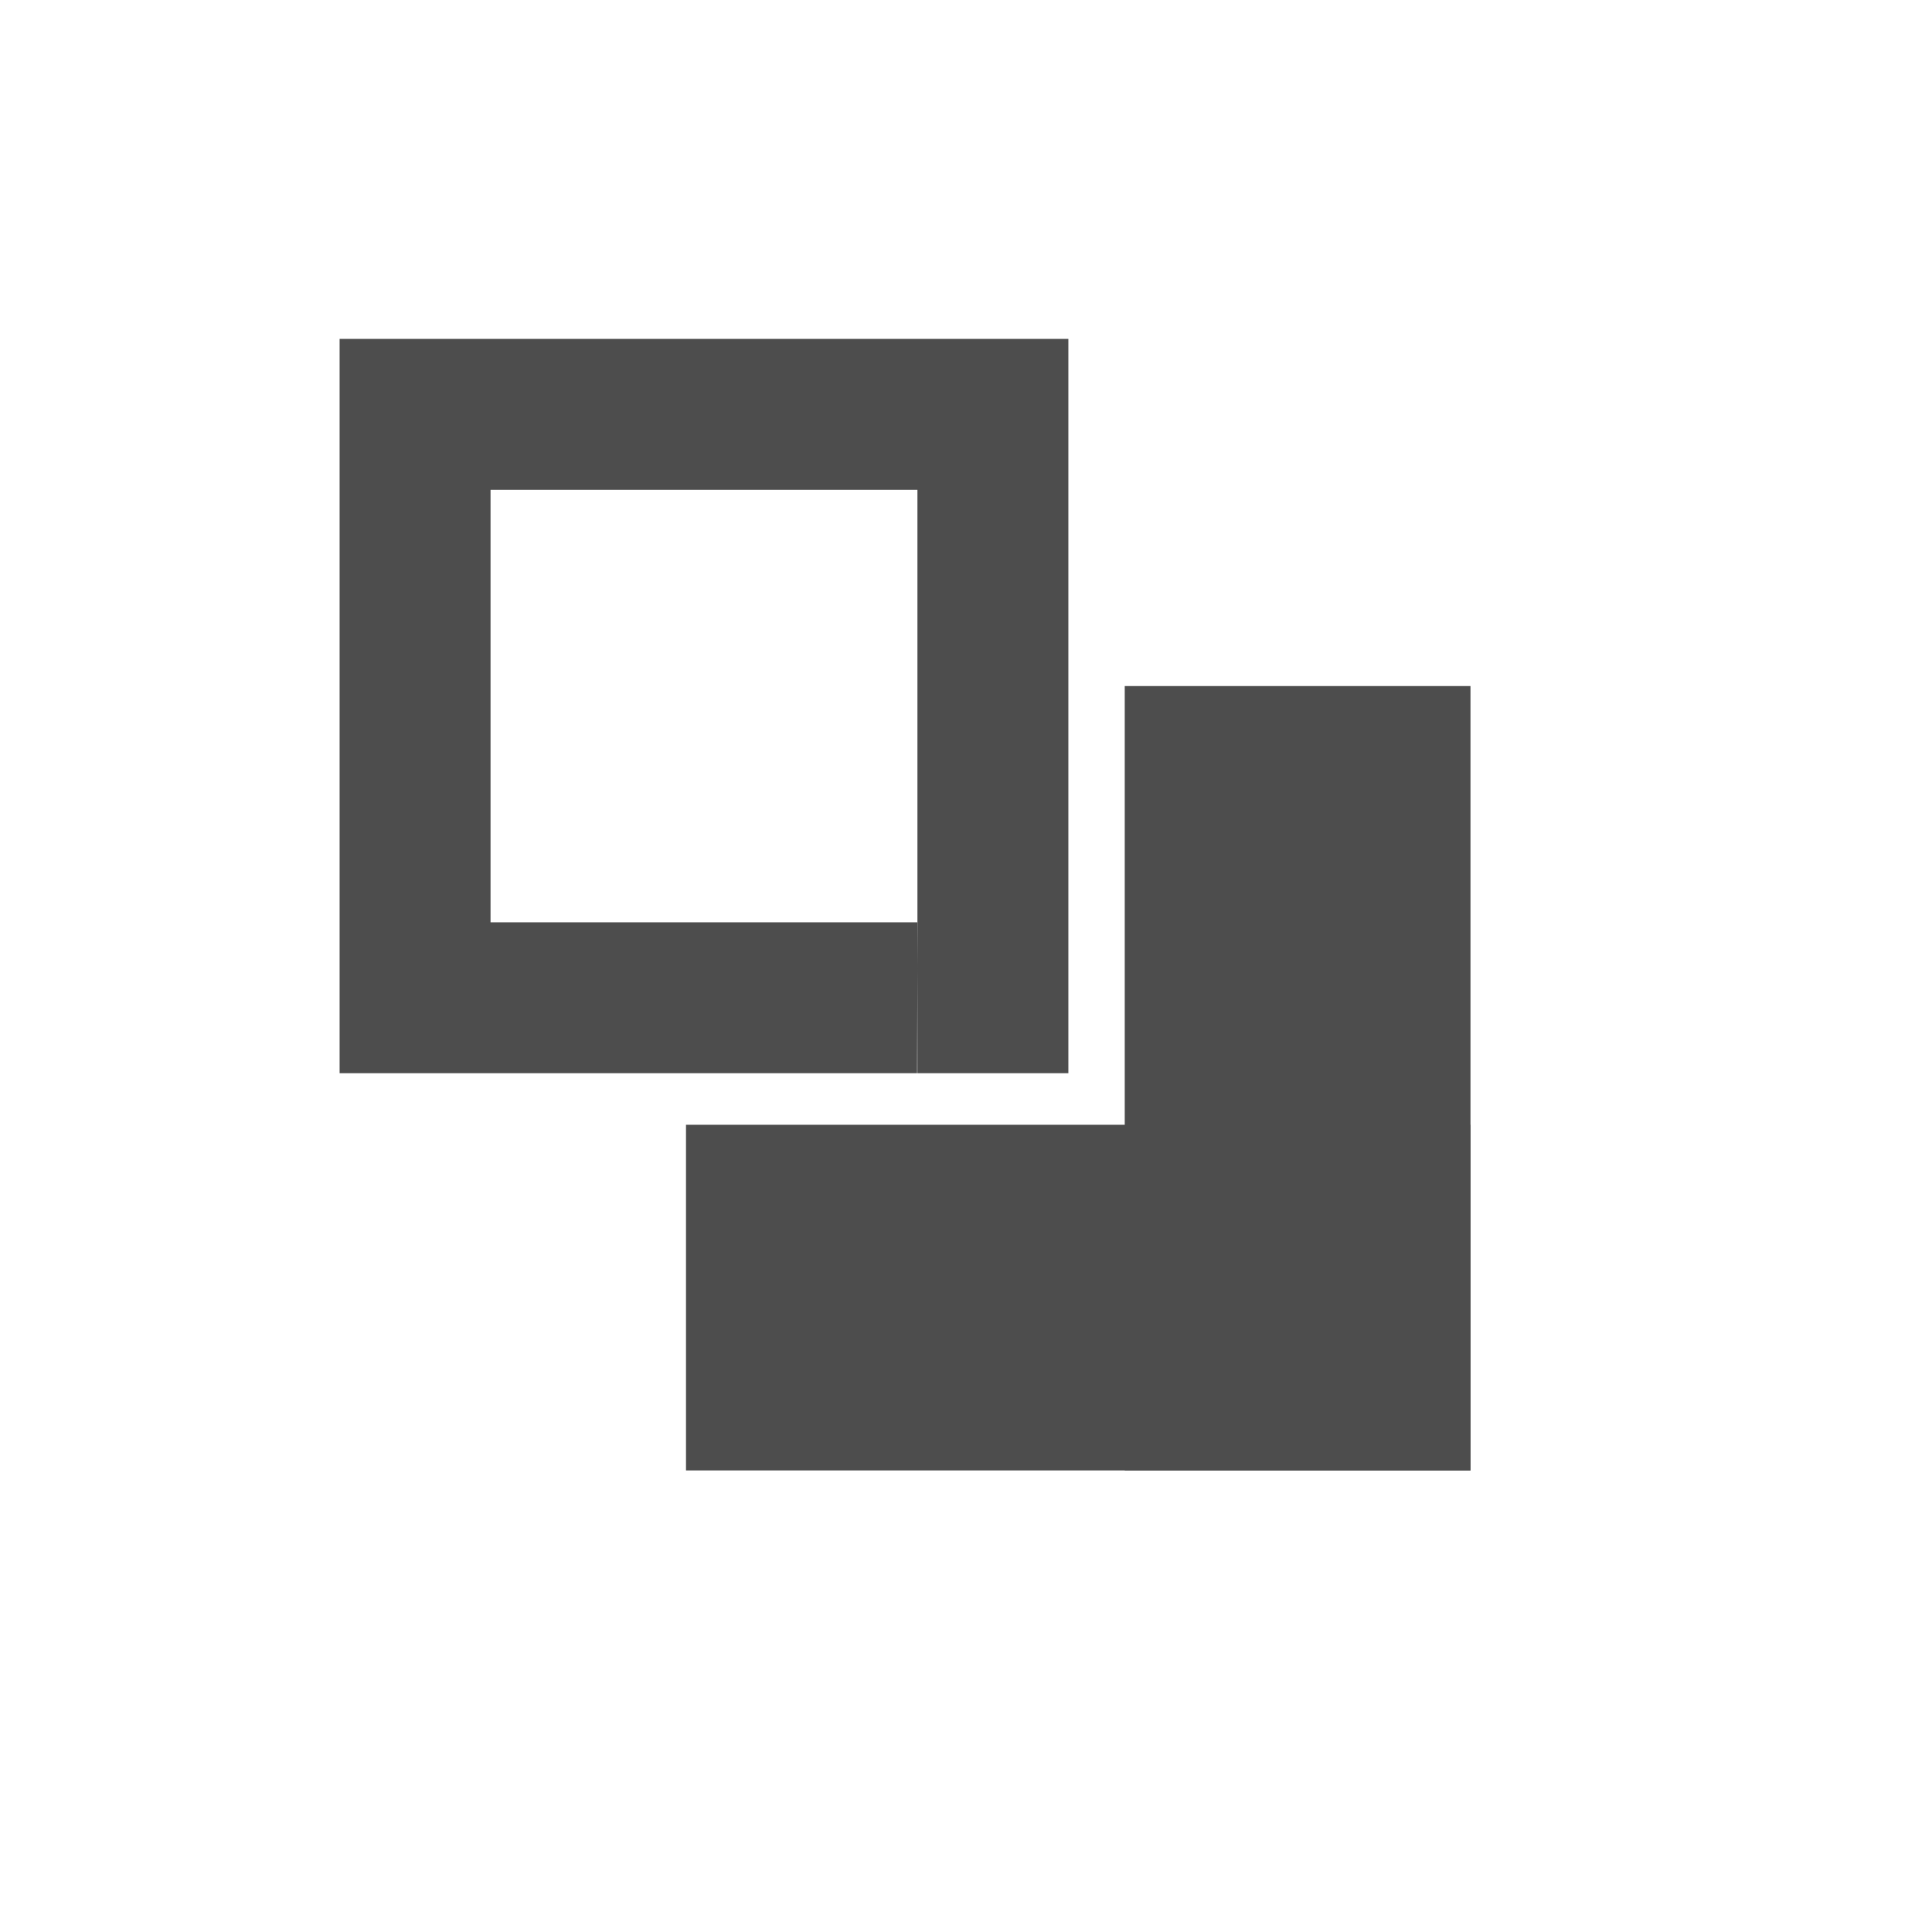
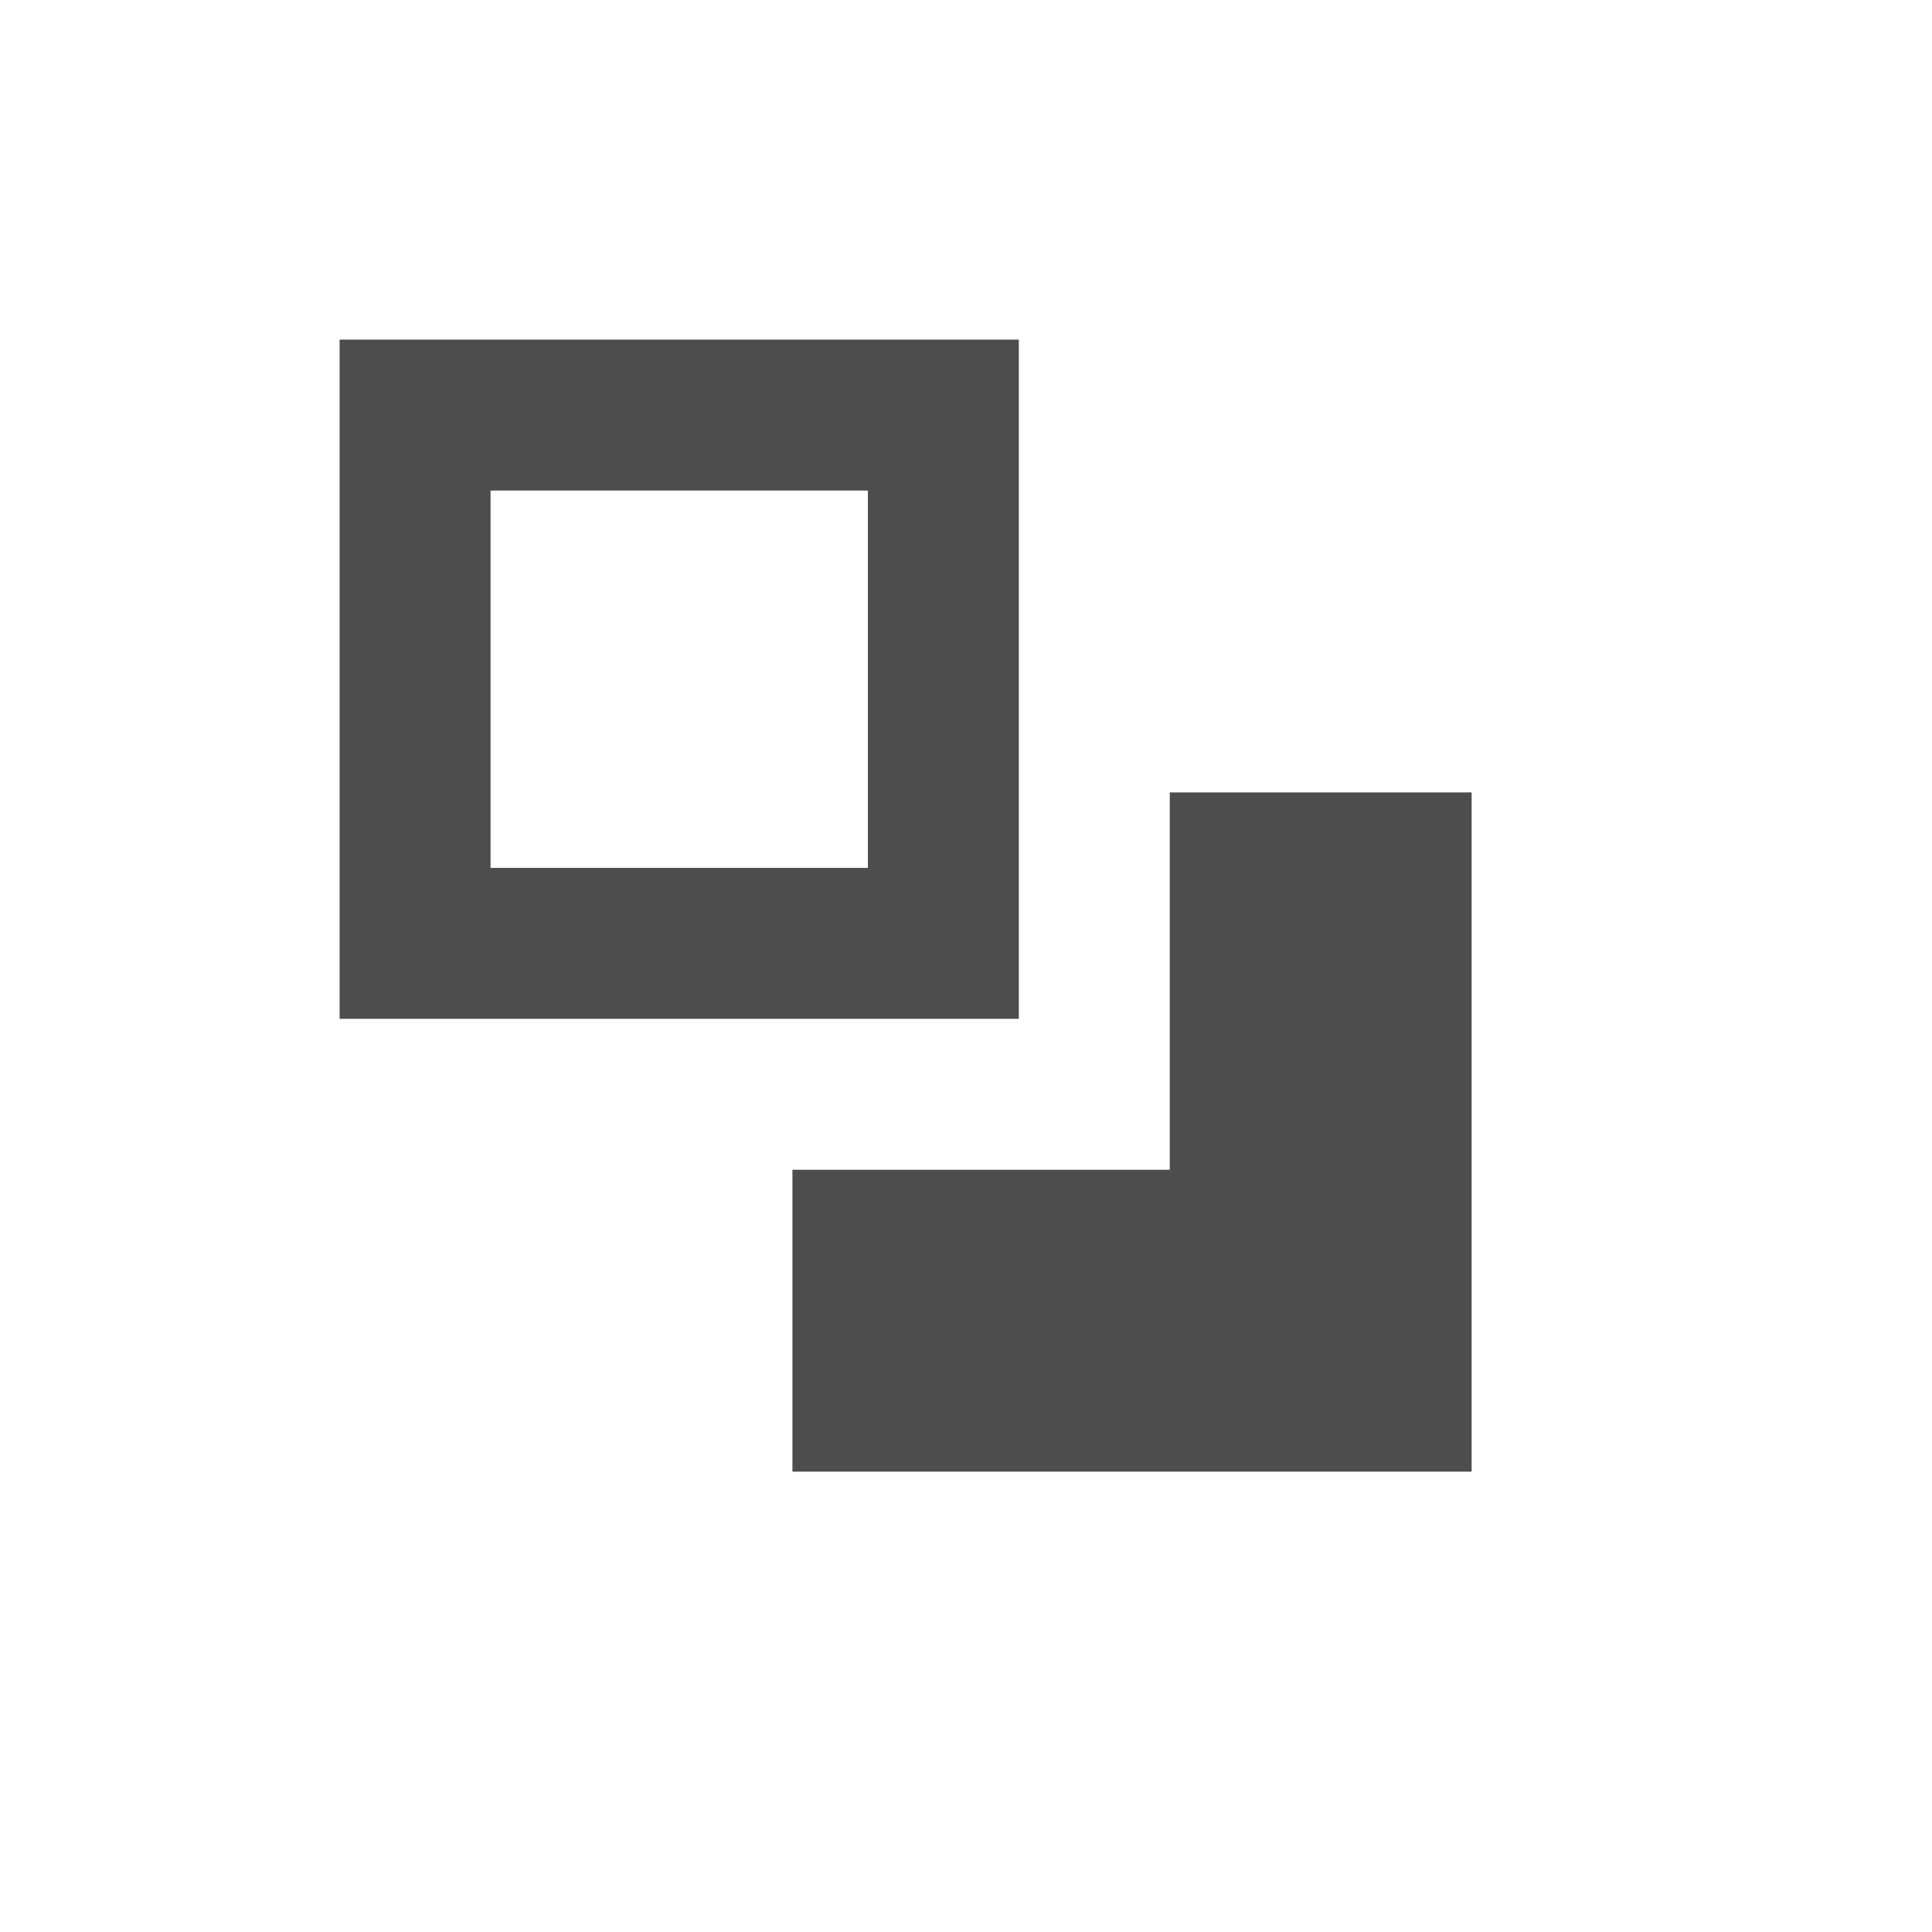
- <svg xmlns="http://www.w3.org/2000/svg" width="38.4pt" height="38.4pt">
-   <defs />
-   <g id="layer1">
-     <rect id="rect3270" transform="translate(9, 8.99999)" fill="none" width="24pt" height="24pt" />
-     <path id="rect3278" transform="matrix(5.34295e-16 1 -1 5.34295e-16 28.3129 8.98071)" fill="#4d4d4d" fill-rule="evenodd" d="M0 0L0 19.313L19.461 19.313L19.461 4.009L15.461 3.996L15.461 15.313L4 15.313L4 4L19.461 4L19.461 0Z" />
-     <rect id="rect3320" transform="matrix(1.11022e-16 -1 -1 -1.11022e-16 38.9678 38.9678)" fill="#4d4d4d" width="6.87pt" height="15.591pt" />
-     <rect id="rect33201" transform="matrix(0 -1 -1 0 38.9694 38.9694)" fill="#4d4d4d" width="15.591pt" height="6.872pt" />
-   </g>
+ <svg xmlns="http://www.w3.org/2000/svg" width="38.4pt" height="38.4pt" id="svg2" version="1.1">
+   <defs id="defs4" />
+   <path style="fill:#4d4d4d;fill-opacity:1;stroke:none" d="M 31 21 L 31 31 L 21 31 L 21 39 L 39 39 L 39 21 L 31 21 z " id="rect4086" />
+   <path style="fill:#4d4d4d;fill-opacity:1;stroke:none" d="M 9 9 L 9 27 L 27 27 L 27 9 L 9 9 z M 13 13 L 23 13 L 23 23 L 13 23 L 13 13 z " id="rect4088" />
</svg>
